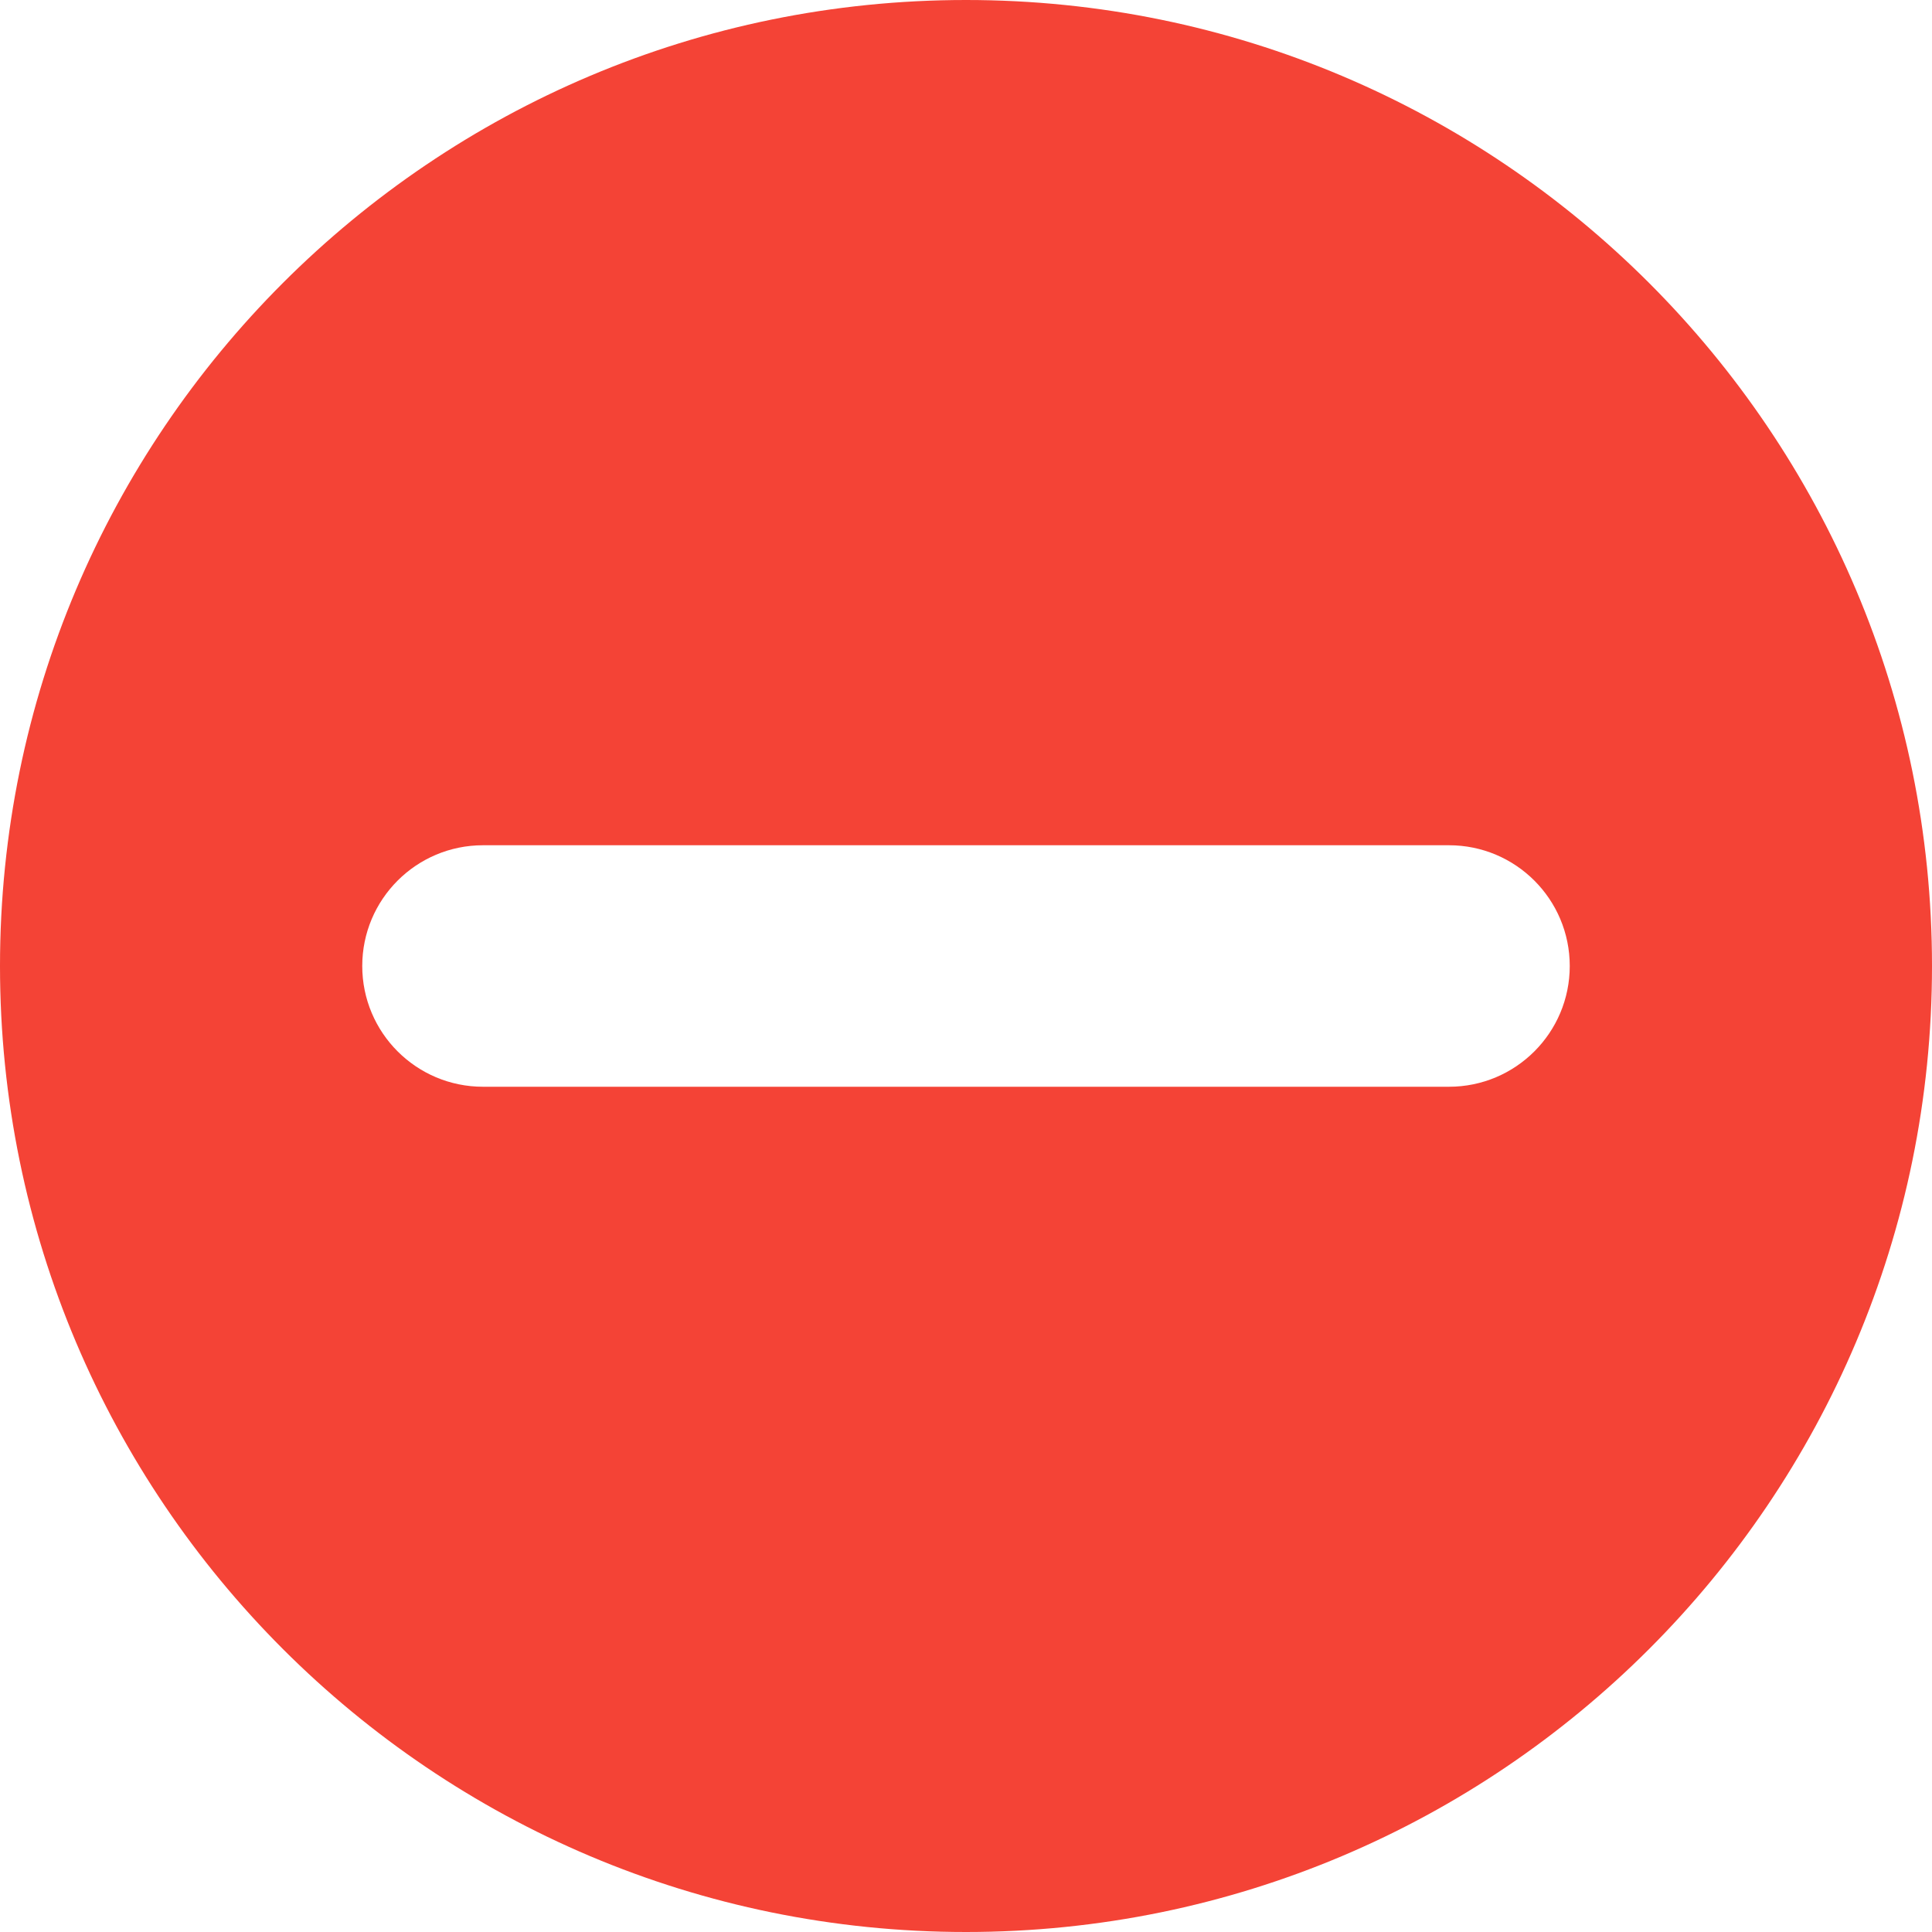
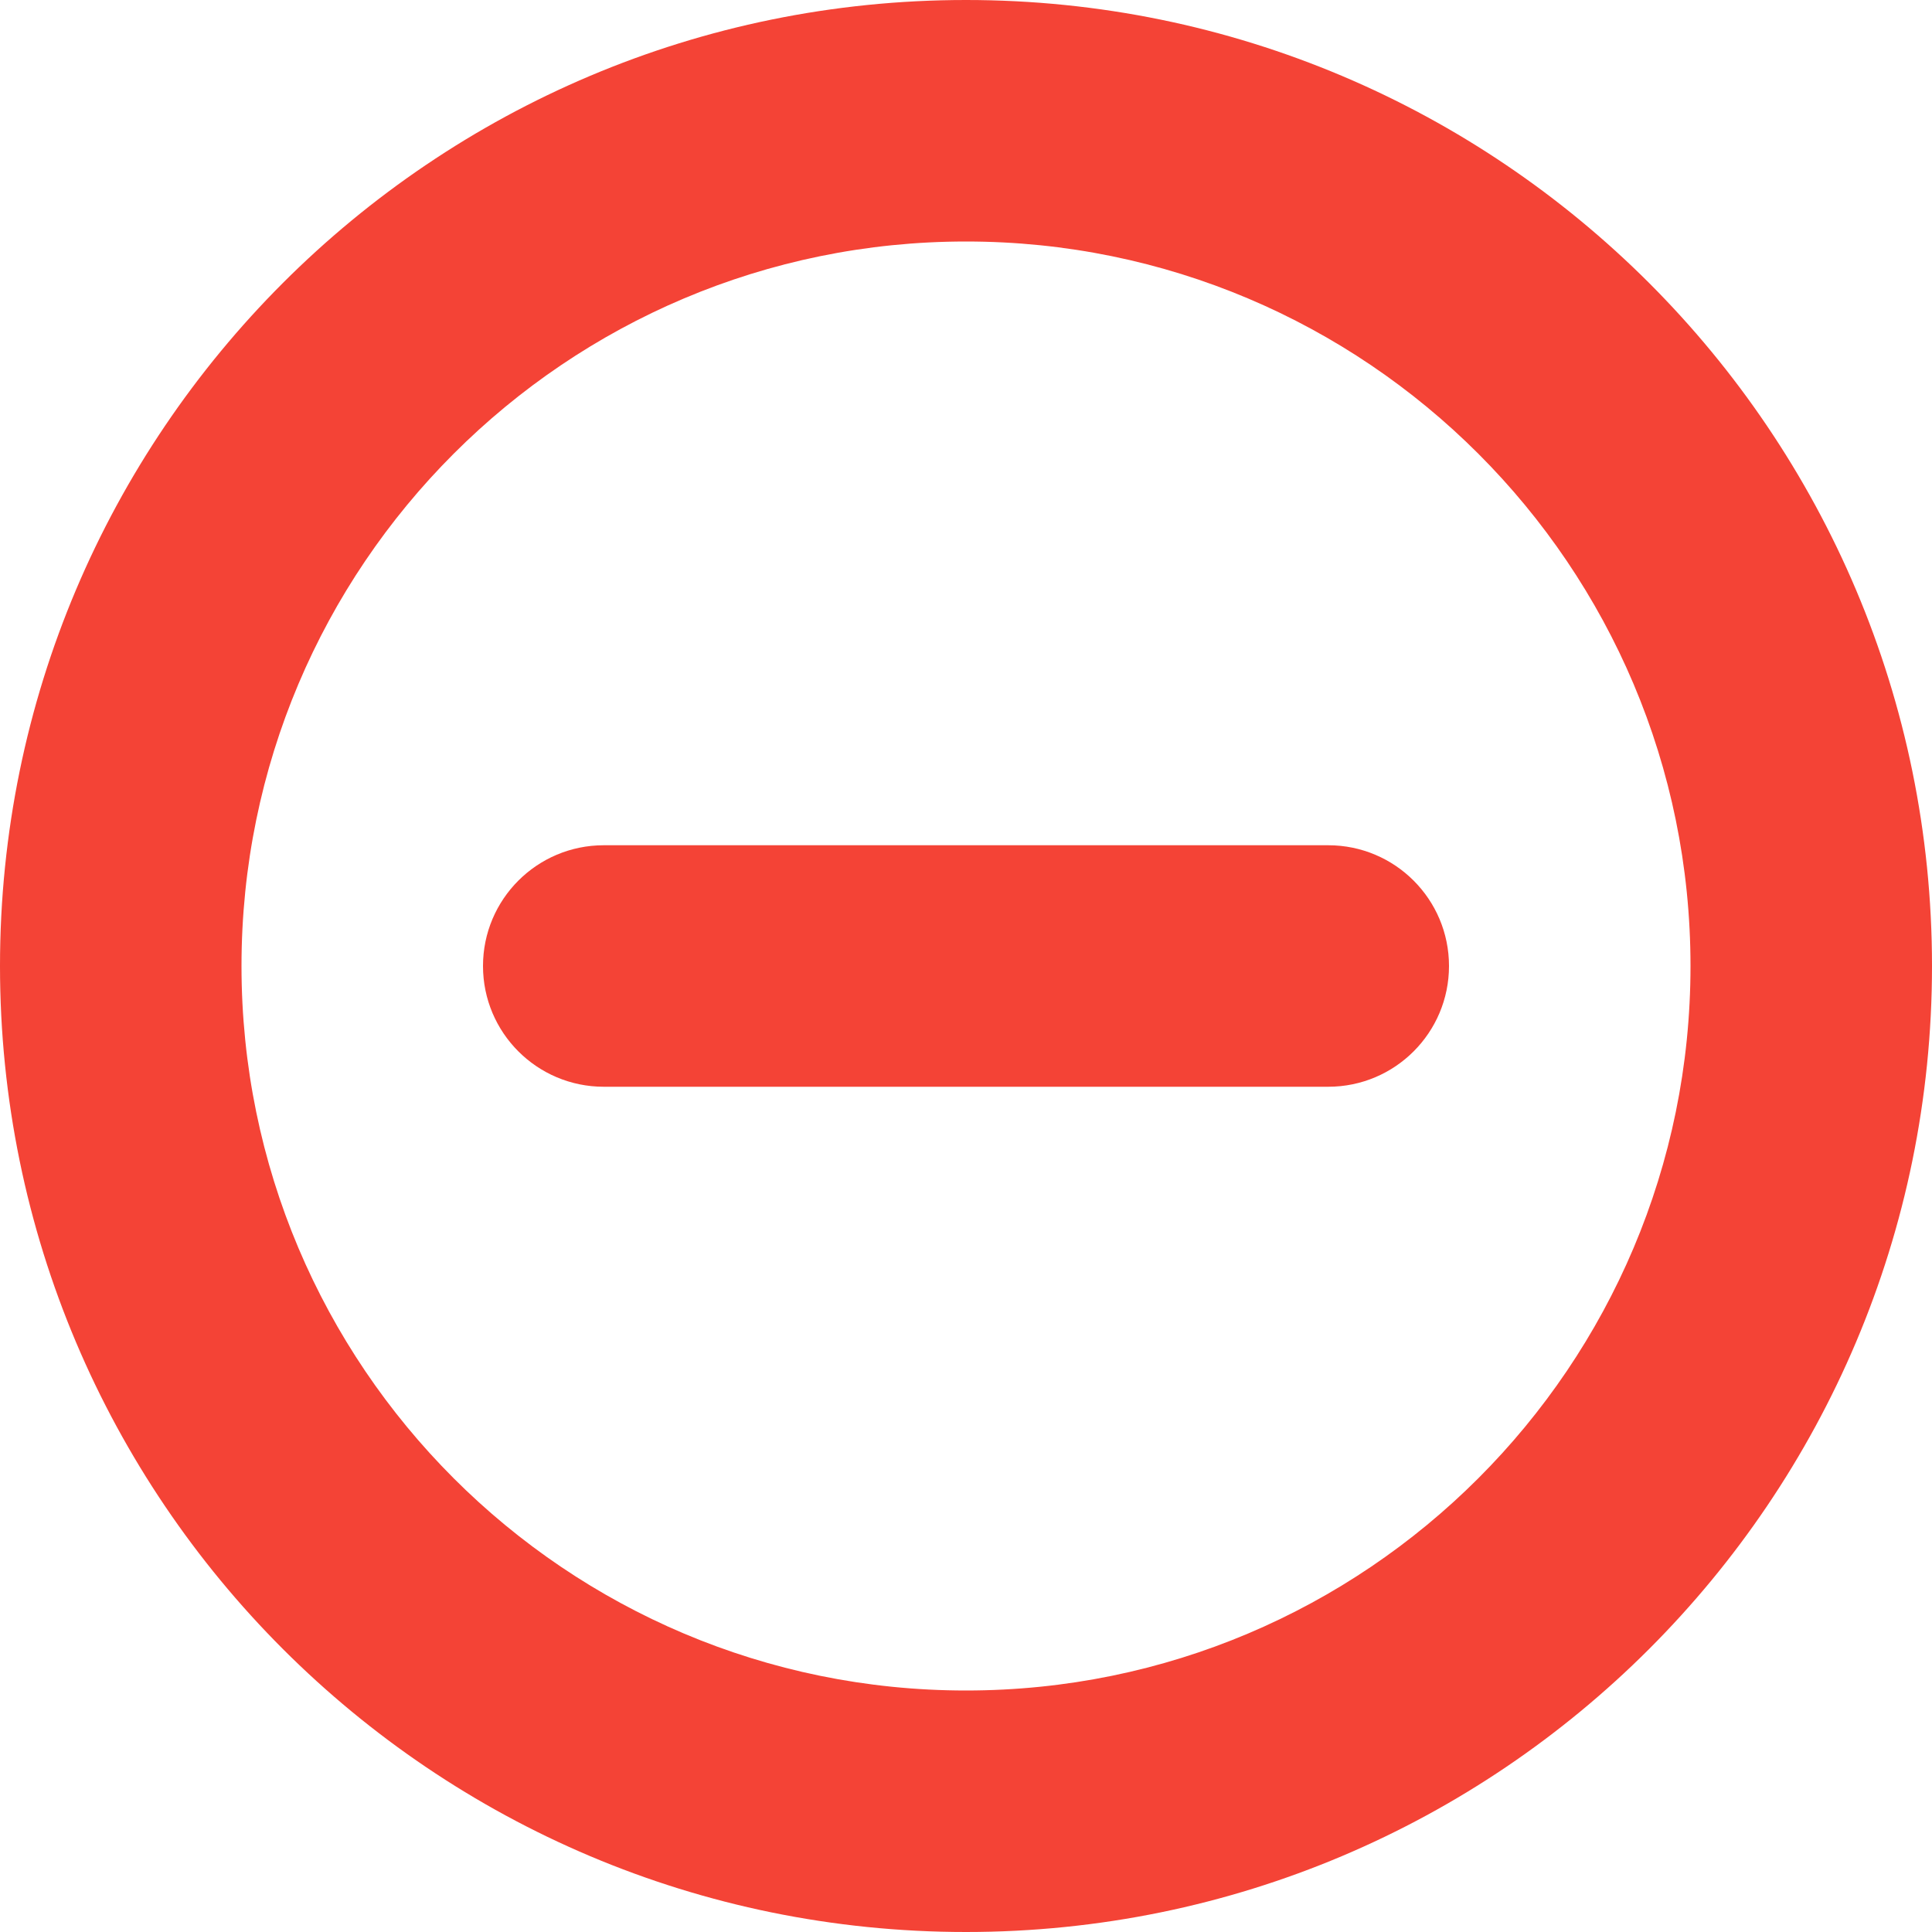
- <svg xmlns="http://www.w3.org/2000/svg" height="16" width="16">
-   <path d="M8 0a8 8 0 0 0-8 8 8 8 0 0 0 8 8 8 8 0 0 0 8-8 8 8 0 0 0-8-8zM4 7h8a1 1 0 1 1 0 2H4a1 1 0 1 1 0-2z" fill-rule="evenodd" fill="#f44336" />
+ <svg xmlns="http://www.w3.org/2000/svg" width="16" height="16">
+   <path style="line-height:normal;font-variant-ligatures:normal;font-variant-position:normal;font-variant-caps:normal;font-variant-numeric:normal;font-variant-alternates:normal;font-variant-east-asian:normal;font-feature-settings:normal;font-variation-settings:normal;text-indent:0;text-align:start;text-decoration-line:none;text-decoration-style:solid;text-decoration-color:#000;text-transform:none;text-orientation:mixed;white-space:normal;shape-padding:0;shape-margin:0;inline-size:0;isolation:auto;mix-blend-mode:normal;solid-color:#000;solid-opacity:1" d="M8 0a8 8 0 0 0-8 8 8 8 0 0 0 8 8 8 8 0 0 0 8-8 8 8 0 0 0-8-8zm0 2a6 6 0 0 1 6 6 6 6 0 0 1-6 6 6 6 0 0 1-6-6 6 6 0 0 1 6-6zM5 7a1 1 0 0 0-1 1 1 1 0 0 0 1 1h6a1 1 0 0 0 1-1 1 1 0 0 0-1-1z" color="#000" font-weight="400" font-family="sans-serif" overflow="visible" fill="#f44336" />
</svg>
